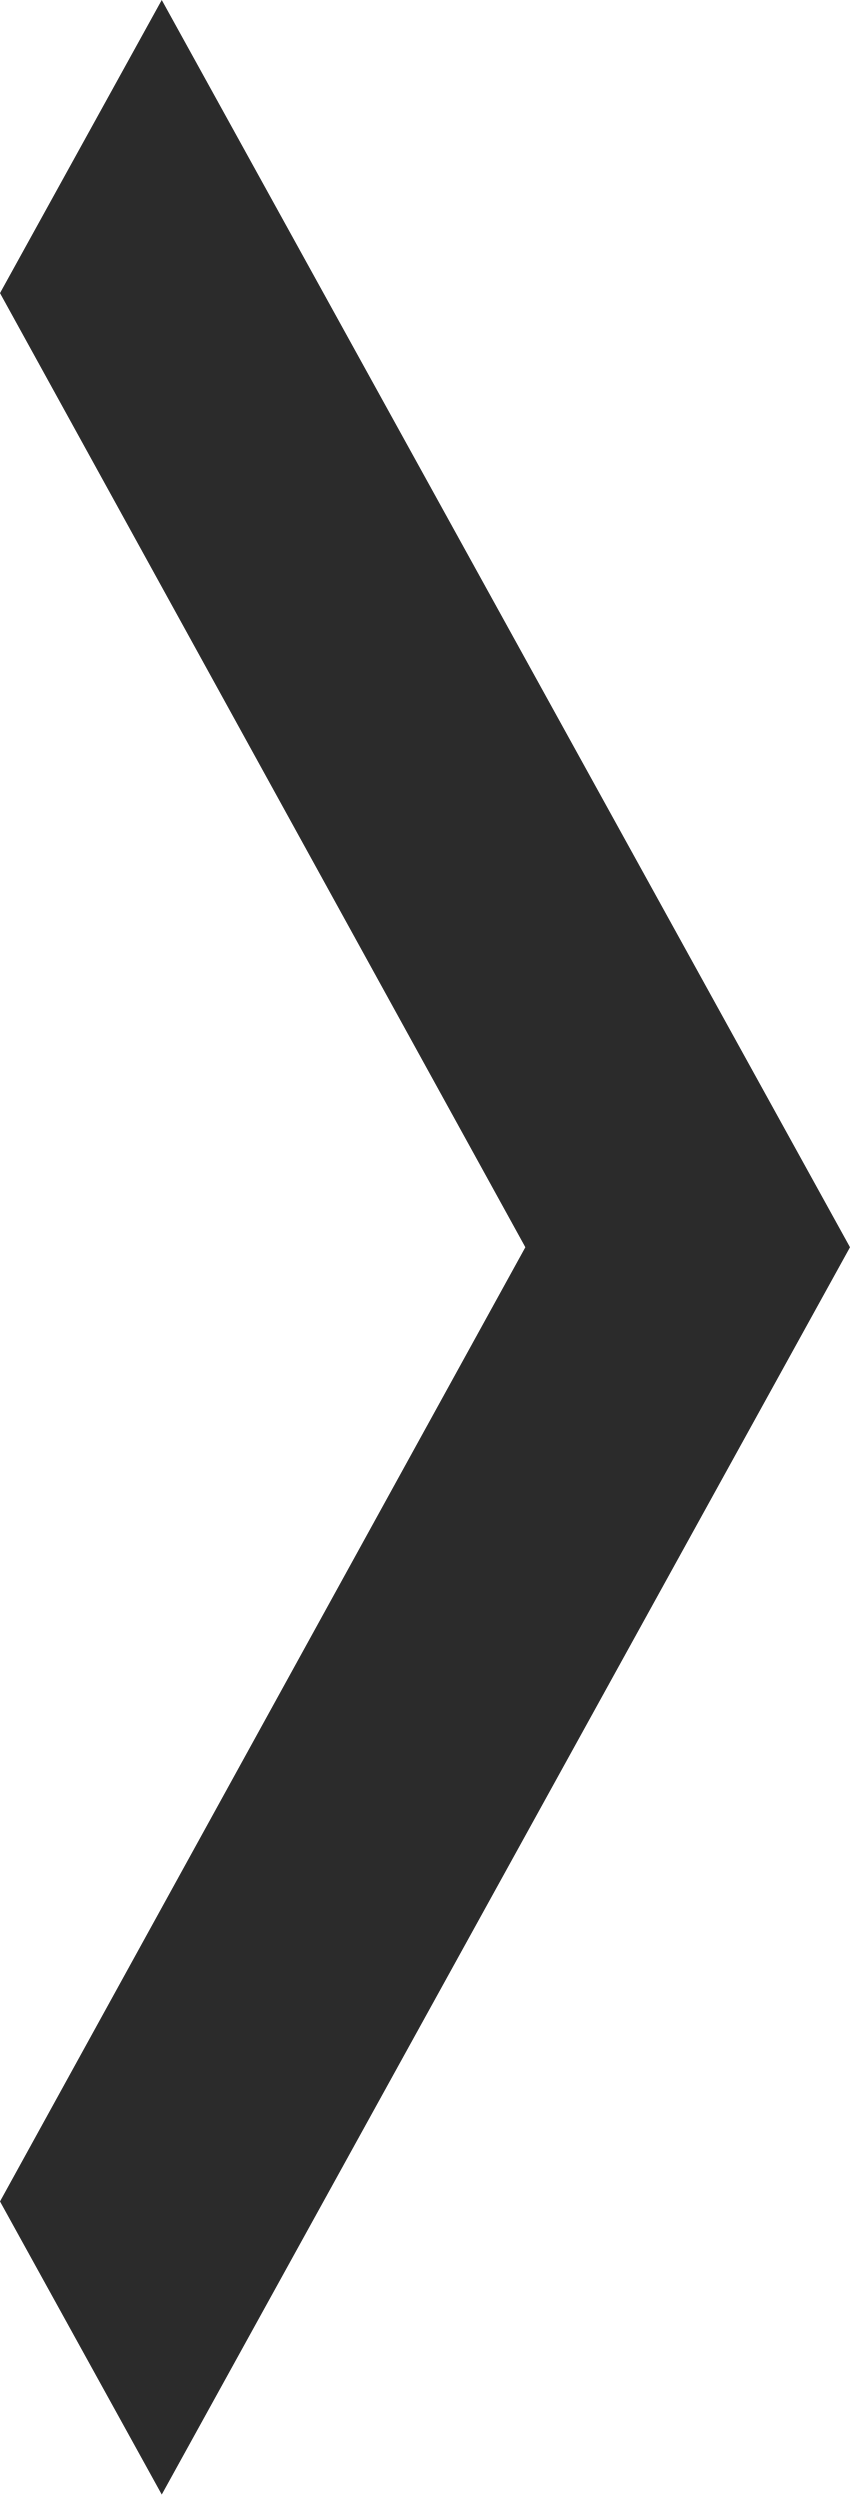
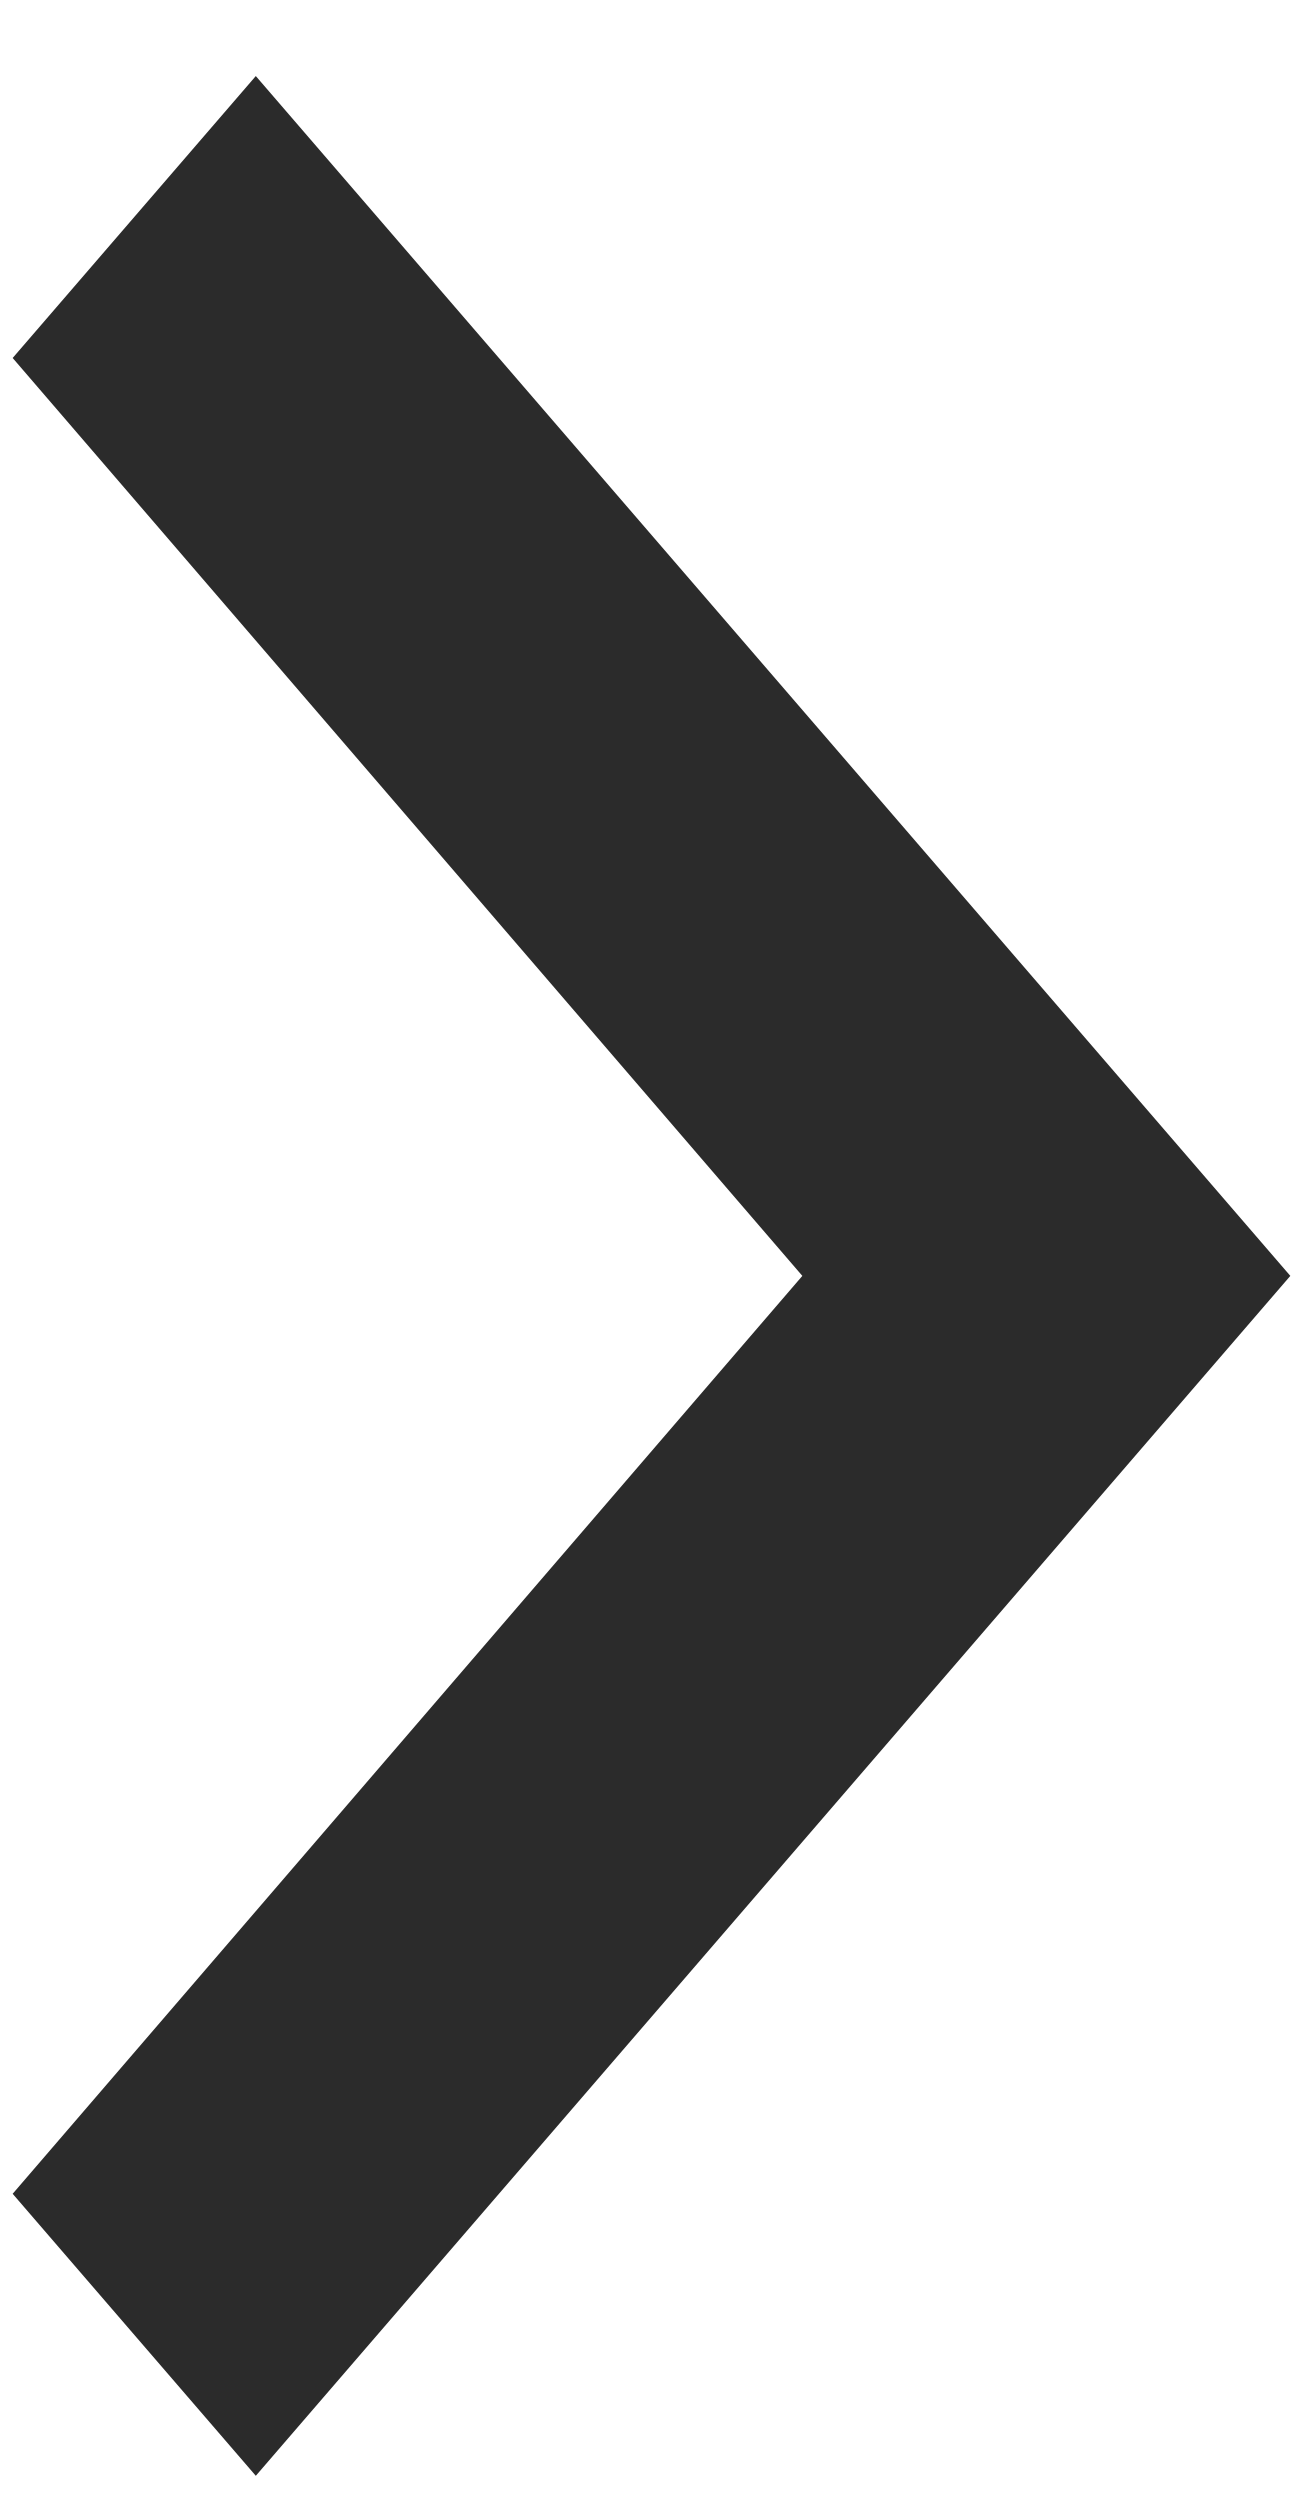
- <svg xmlns="http://www.w3.org/2000/svg" width="17" height="50" viewBox="0 0 17 50" fill="none">
-   <path d="M3.27992e-07 44.029L3.235 49.891L17 24.945L3.235 -1.71391e-05L2.46343e-06 5.862L10.507 24.945L3.27992e-07 44.029Z" fill="#2B2B2B" />
+ <svg xmlns="http://www.w3.org/2000/svg" width="16" height="31" viewBox="0 0 16 31" fill="none">
+   <path d="M0.157 27.203L3.172 30.7L16 15.821L3.172 0.943L0.157 4.439L9.949 15.821L0.157 27.203Z" fill="#2B2B2B" />
</svg>
